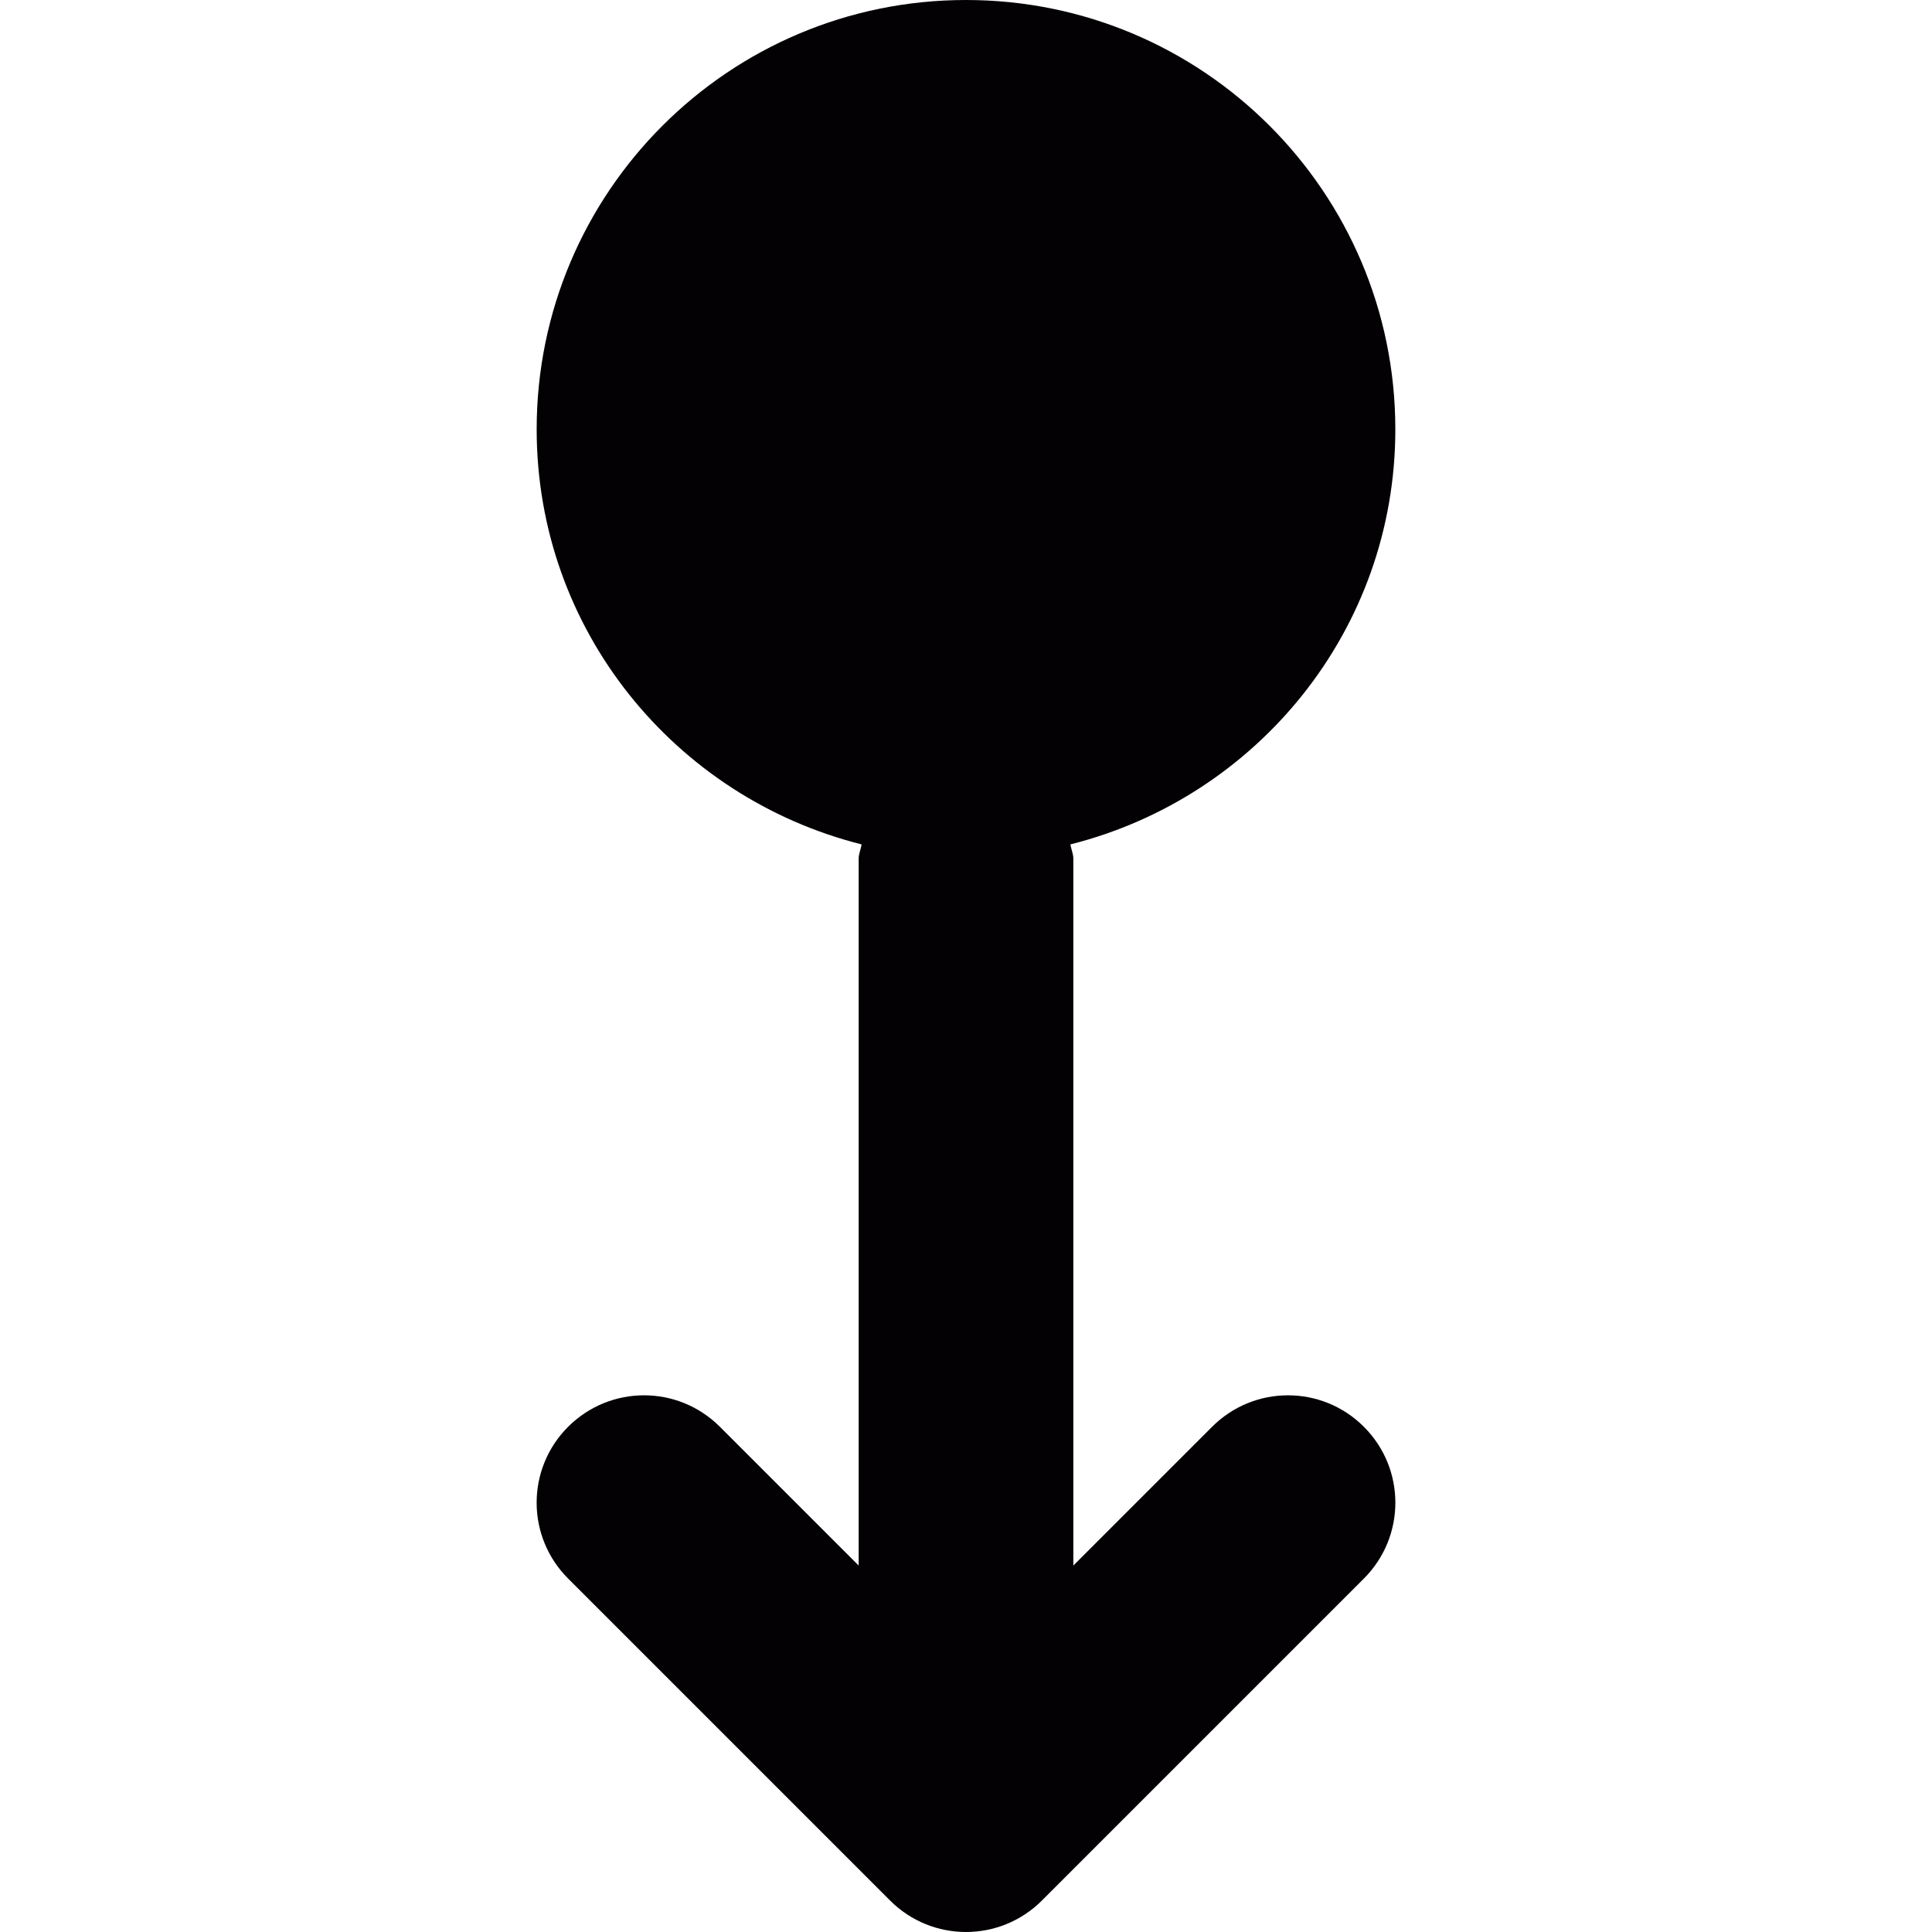
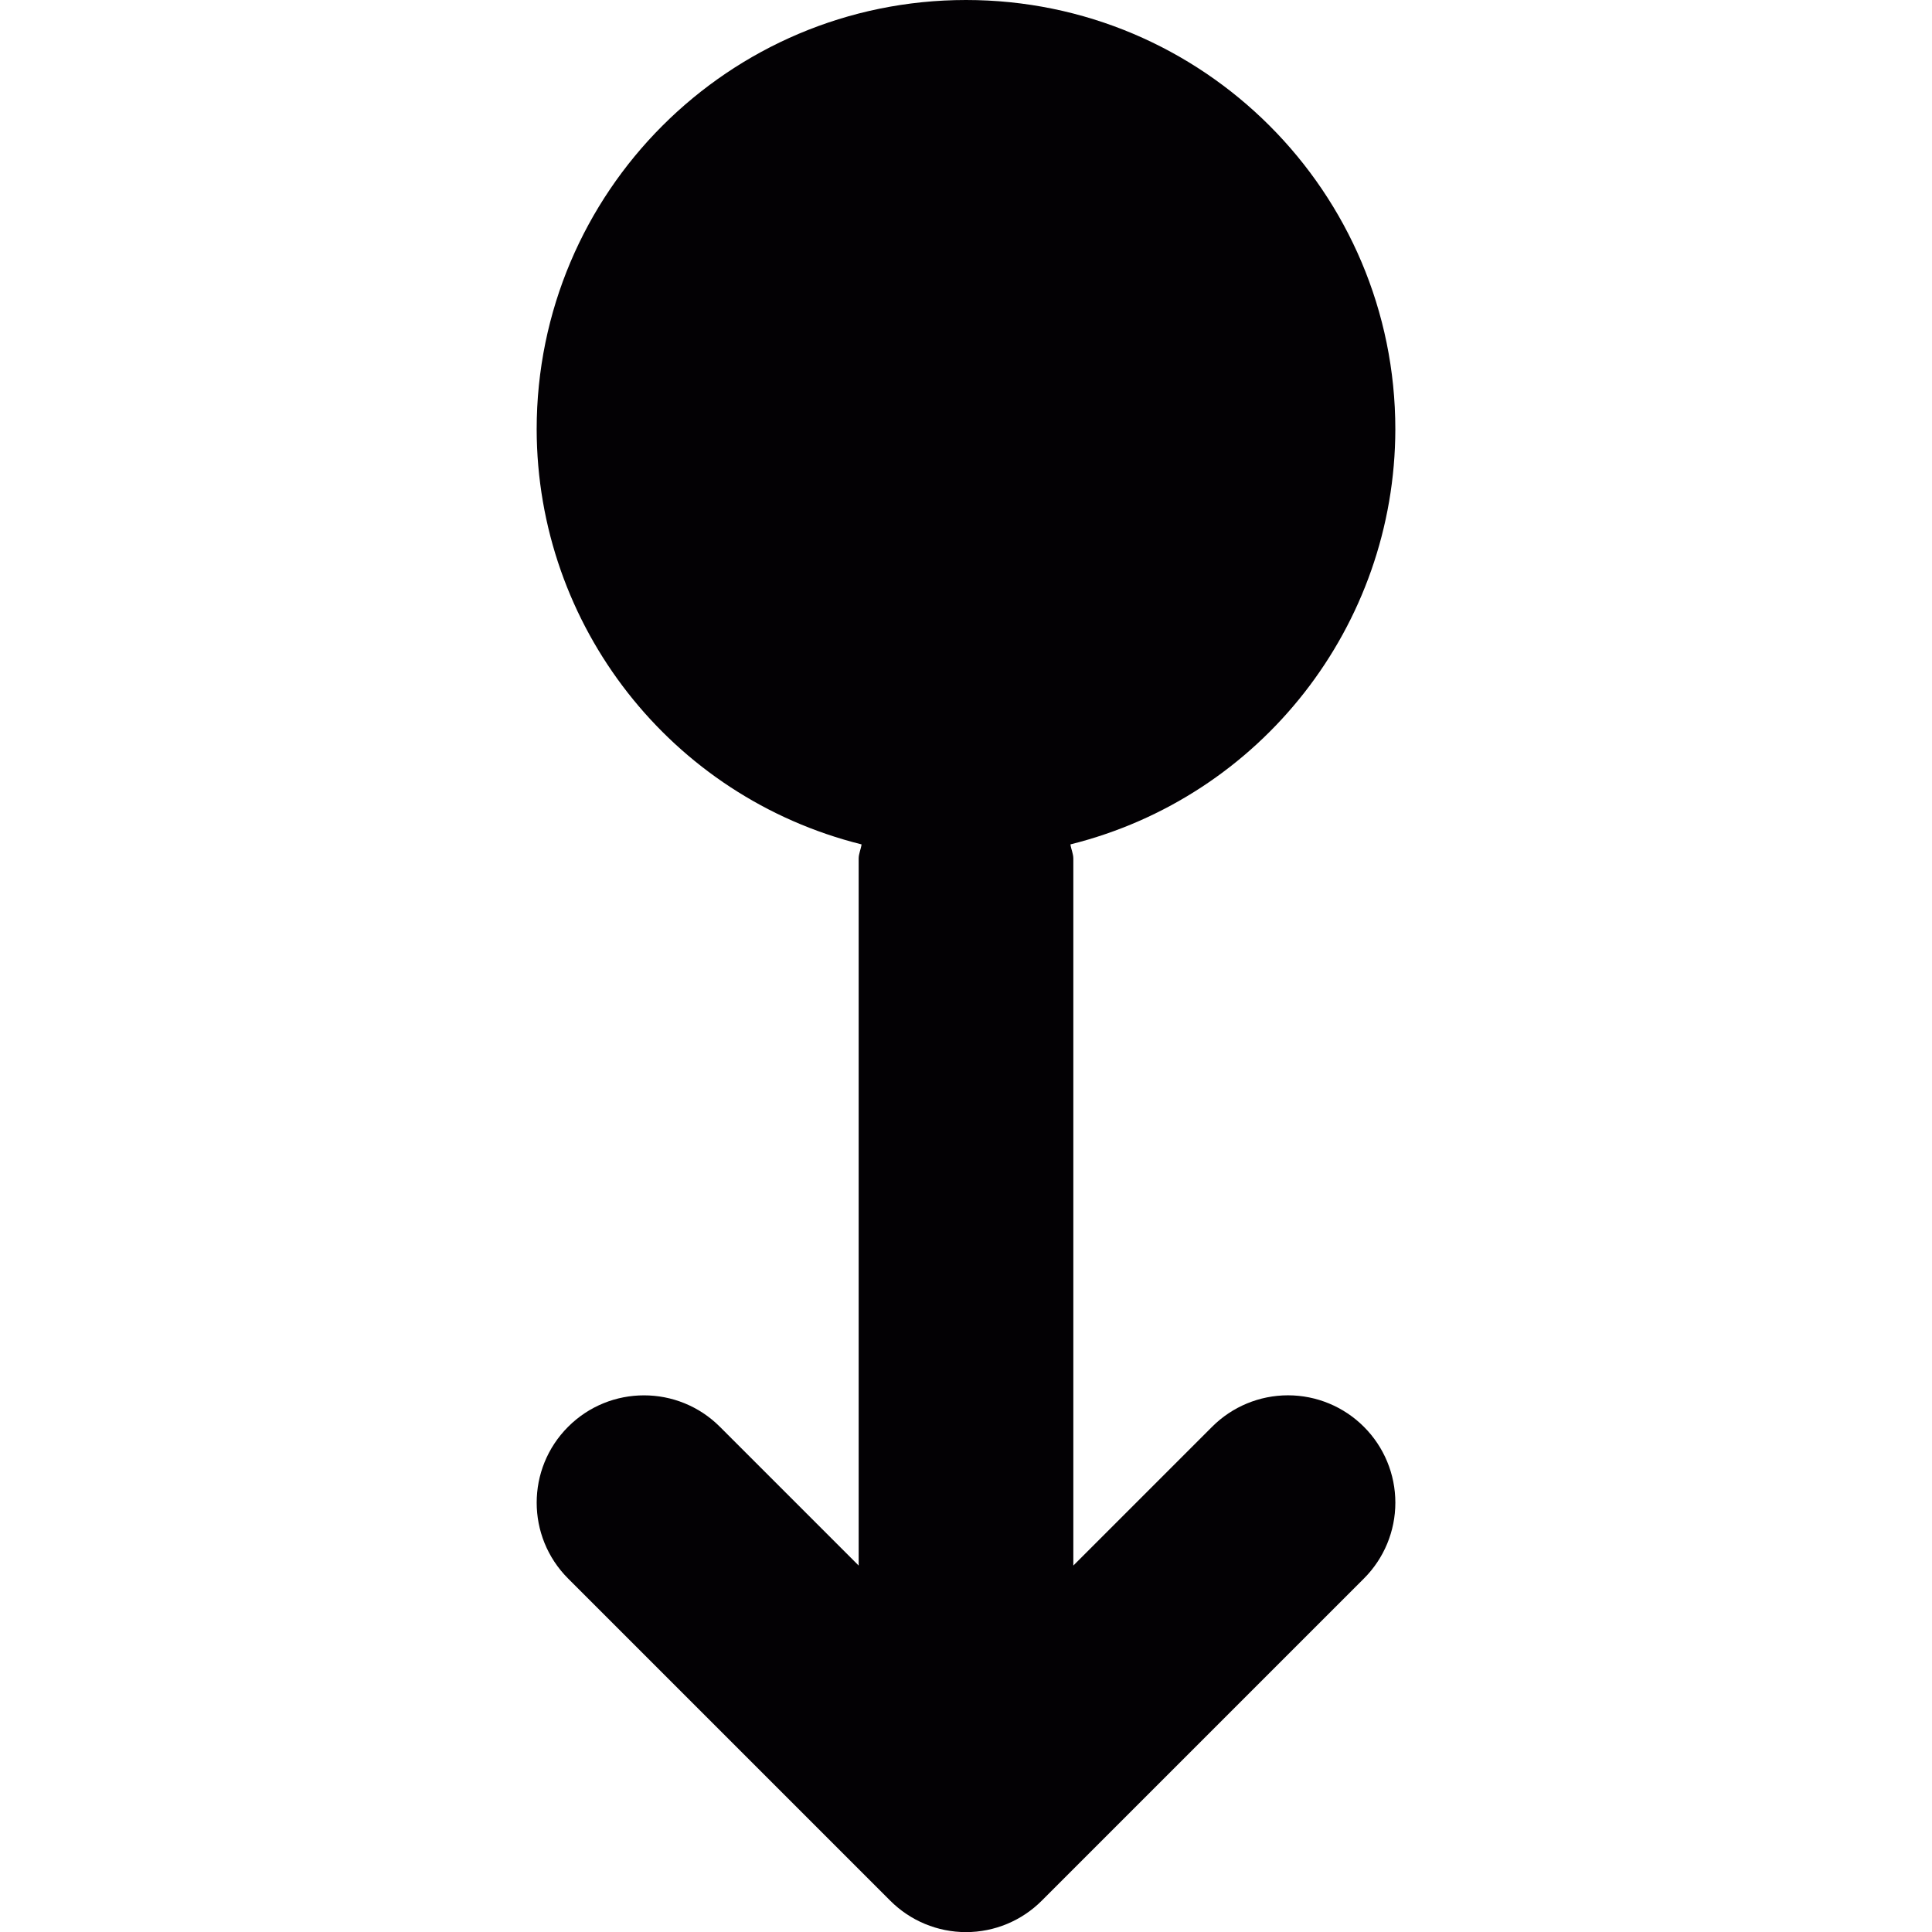
- <svg xmlns="http://www.w3.org/2000/svg" version="1.1" id="Capa_1" x="0px" y="0px" viewBox="0 0 18 18" style="enable-background:new 0 0 18 18;" xml:space="preserve">
-   <g>
-     <path style="fill:#030104;" d="M12.707,13.293c0.391,0.391,0.391,1.023,0,1.414l-3,3C9.512,17.902,9.256,18,9,18   s-0.512-0.098-0.707-0.293l-3-3c-0.391-0.391-0.391-1.023,0-1.414c0.392-0.391,1.023-0.391,1.414,0L8,14.586V8   c0-0.047,0.021-0.088,0.027-0.133C6.291,7.43,5,5.872,5,4c0-2.209,1.791-4,4-4s4,1.791,4,4c0,1.872-1.291,3.43-3.027,3.867   C9.979,7.912,10,7.953,10,8v6.586l1.293-1.293C11.684,12.902,12.316,12.902,12.707,13.293z" />
-   </g>
-   <g>
- </g>
-   <g>
- </g>
-   <g>
- </g>
-   <g>
- </g>
-   <g>
- </g>
-   <g>
- </g>
-   <g>
- </g>
-   <g>
- </g>
-   <g>
- </g>
-   <g>
- </g>
-   <g>
- </g>
-   <g>
- </g>
-   <g>
- </g>
-   <g>
- </g>
-   <g>
- </g>
+ <svg xmlns="http://www.w3.org/2000/svg" viewBox="0 0 18 18">
+   <path d="M12.707 13.293a.999.999 0 0 1 0 1.414l-3 3a.997.997 0 0 1-1.414 0l-3-3a.999.999 0 1 1 1.414-1.414L8 14.586V8c0-.047.021-.088.027-.133A3.992 3.992 0 0 1 5 4a4 4 0 0 1 8 0 3.992 3.992 0 0 1-3.027 3.867c.006.045.027.086.027.133v6.586l1.293-1.293a.999.999 0 0 1 1.414 0z" fill="#030104" />
</svg>
